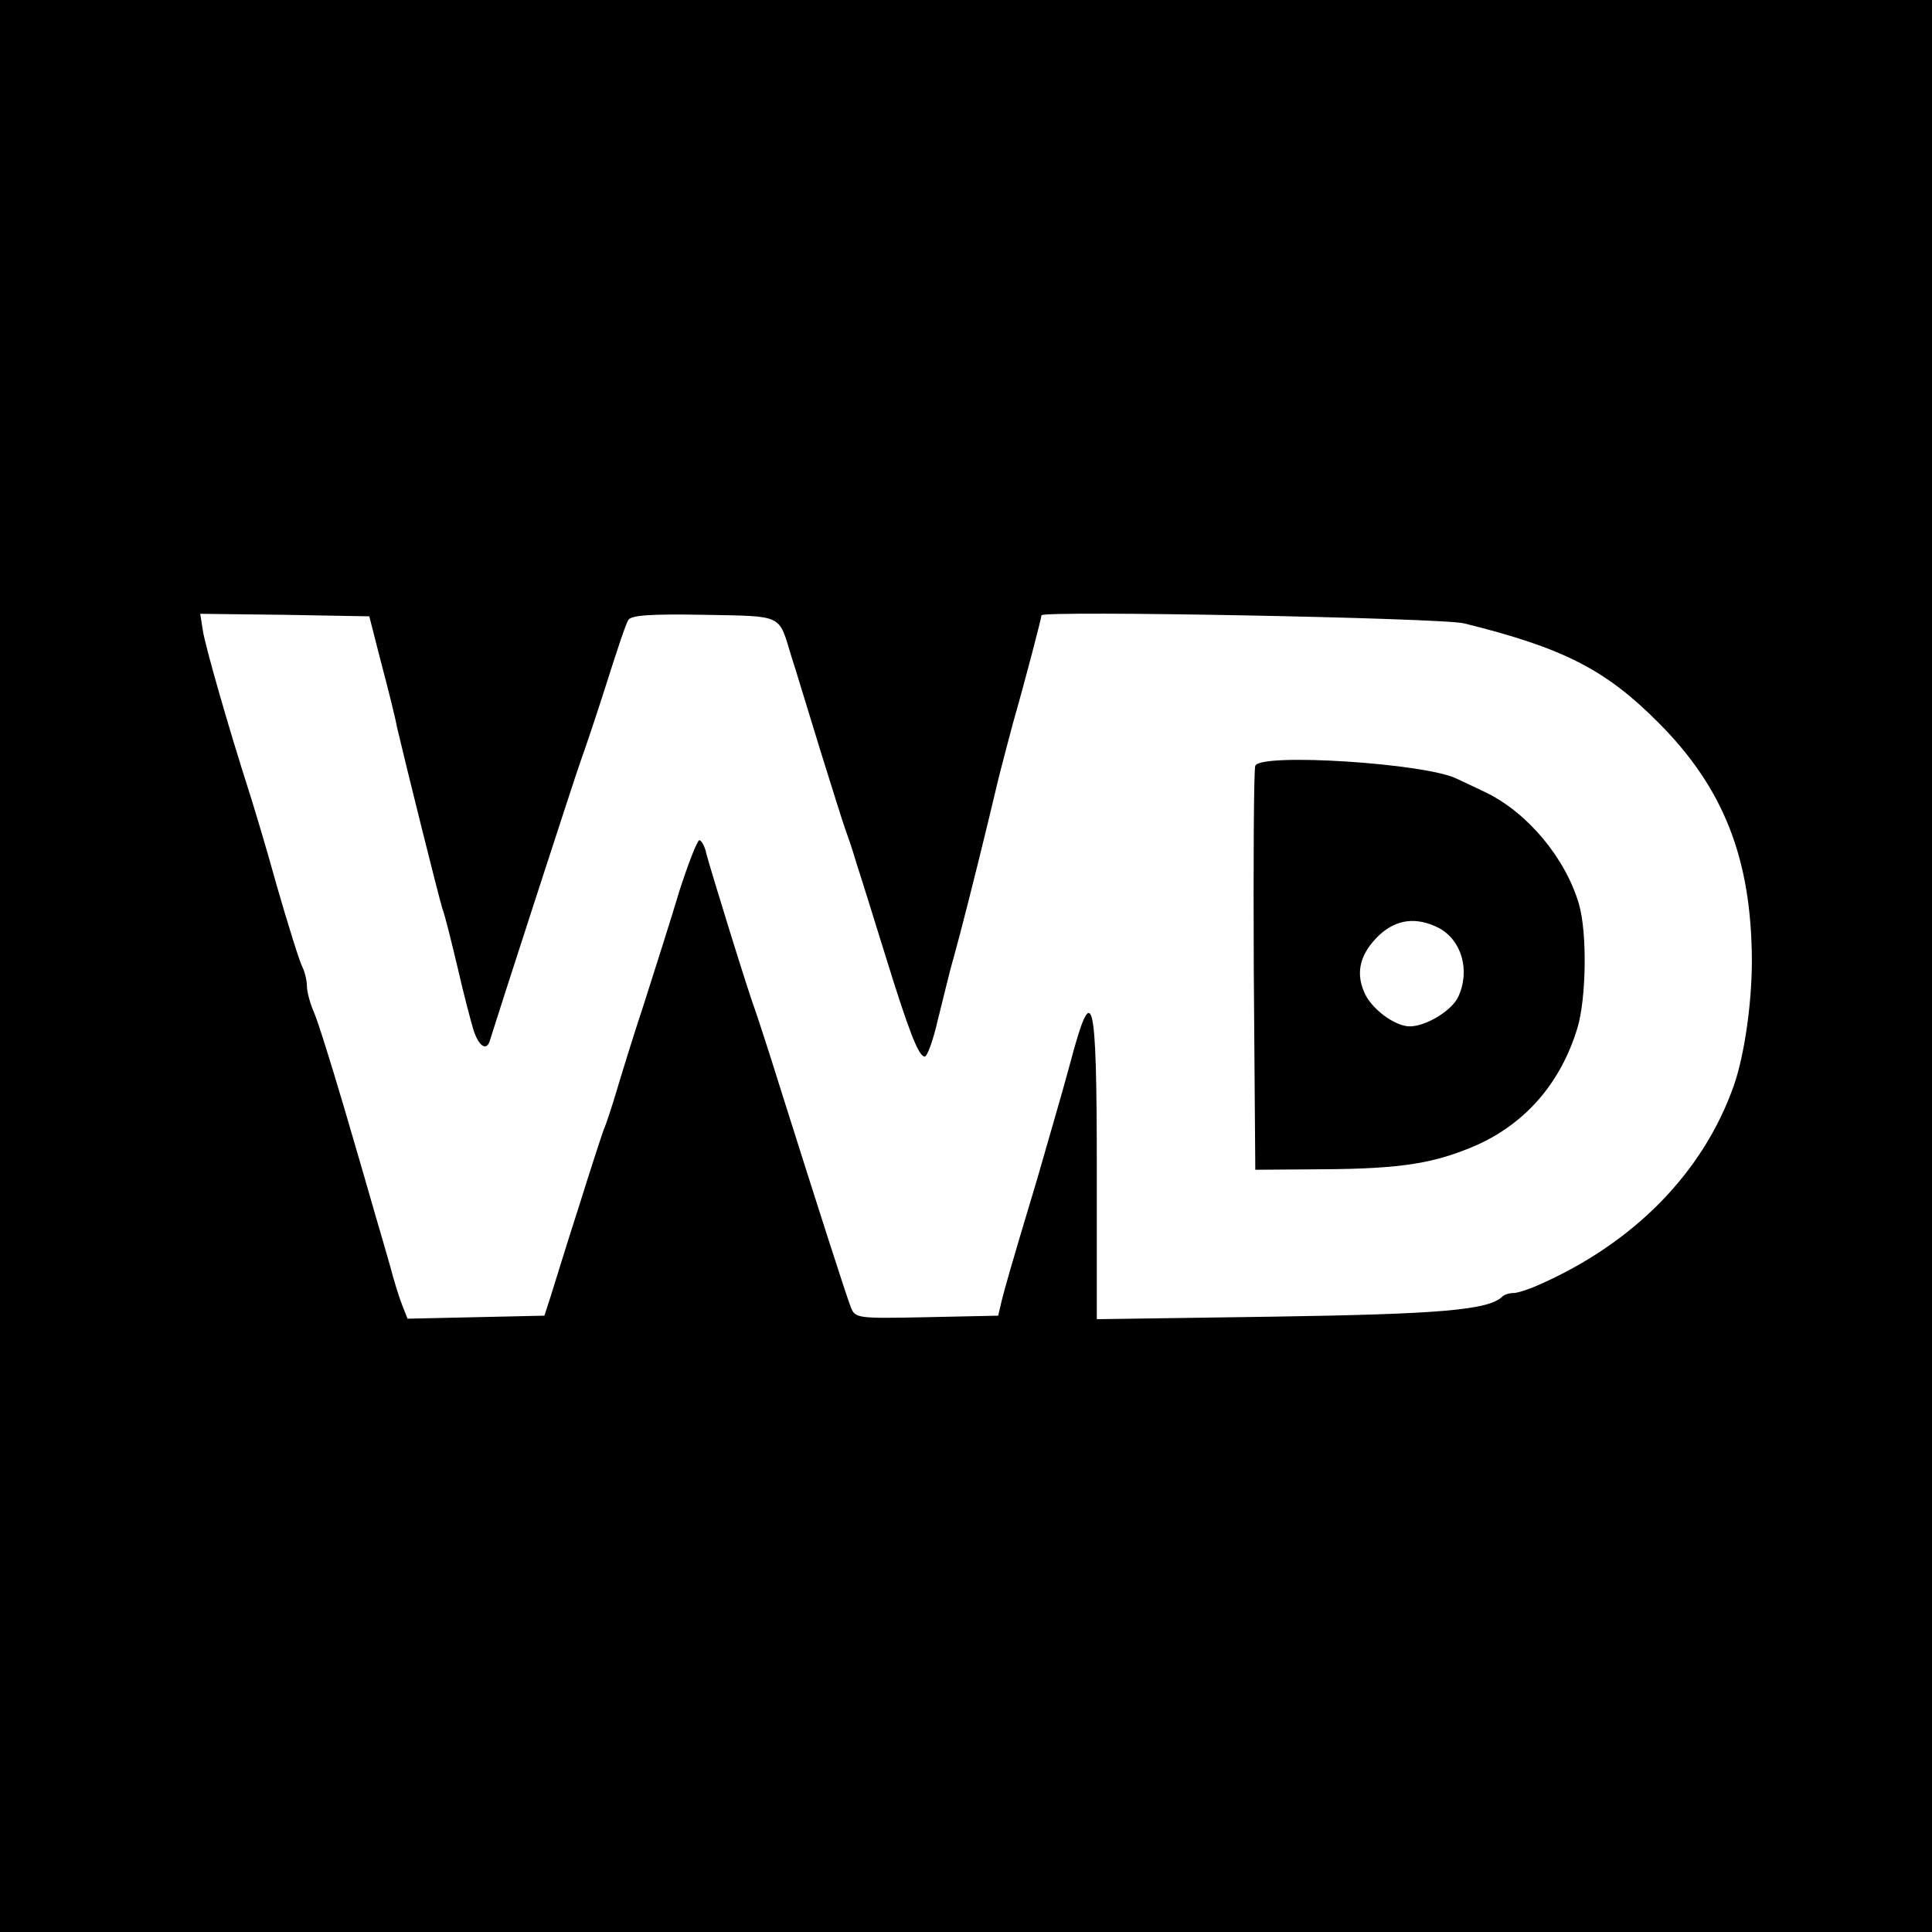
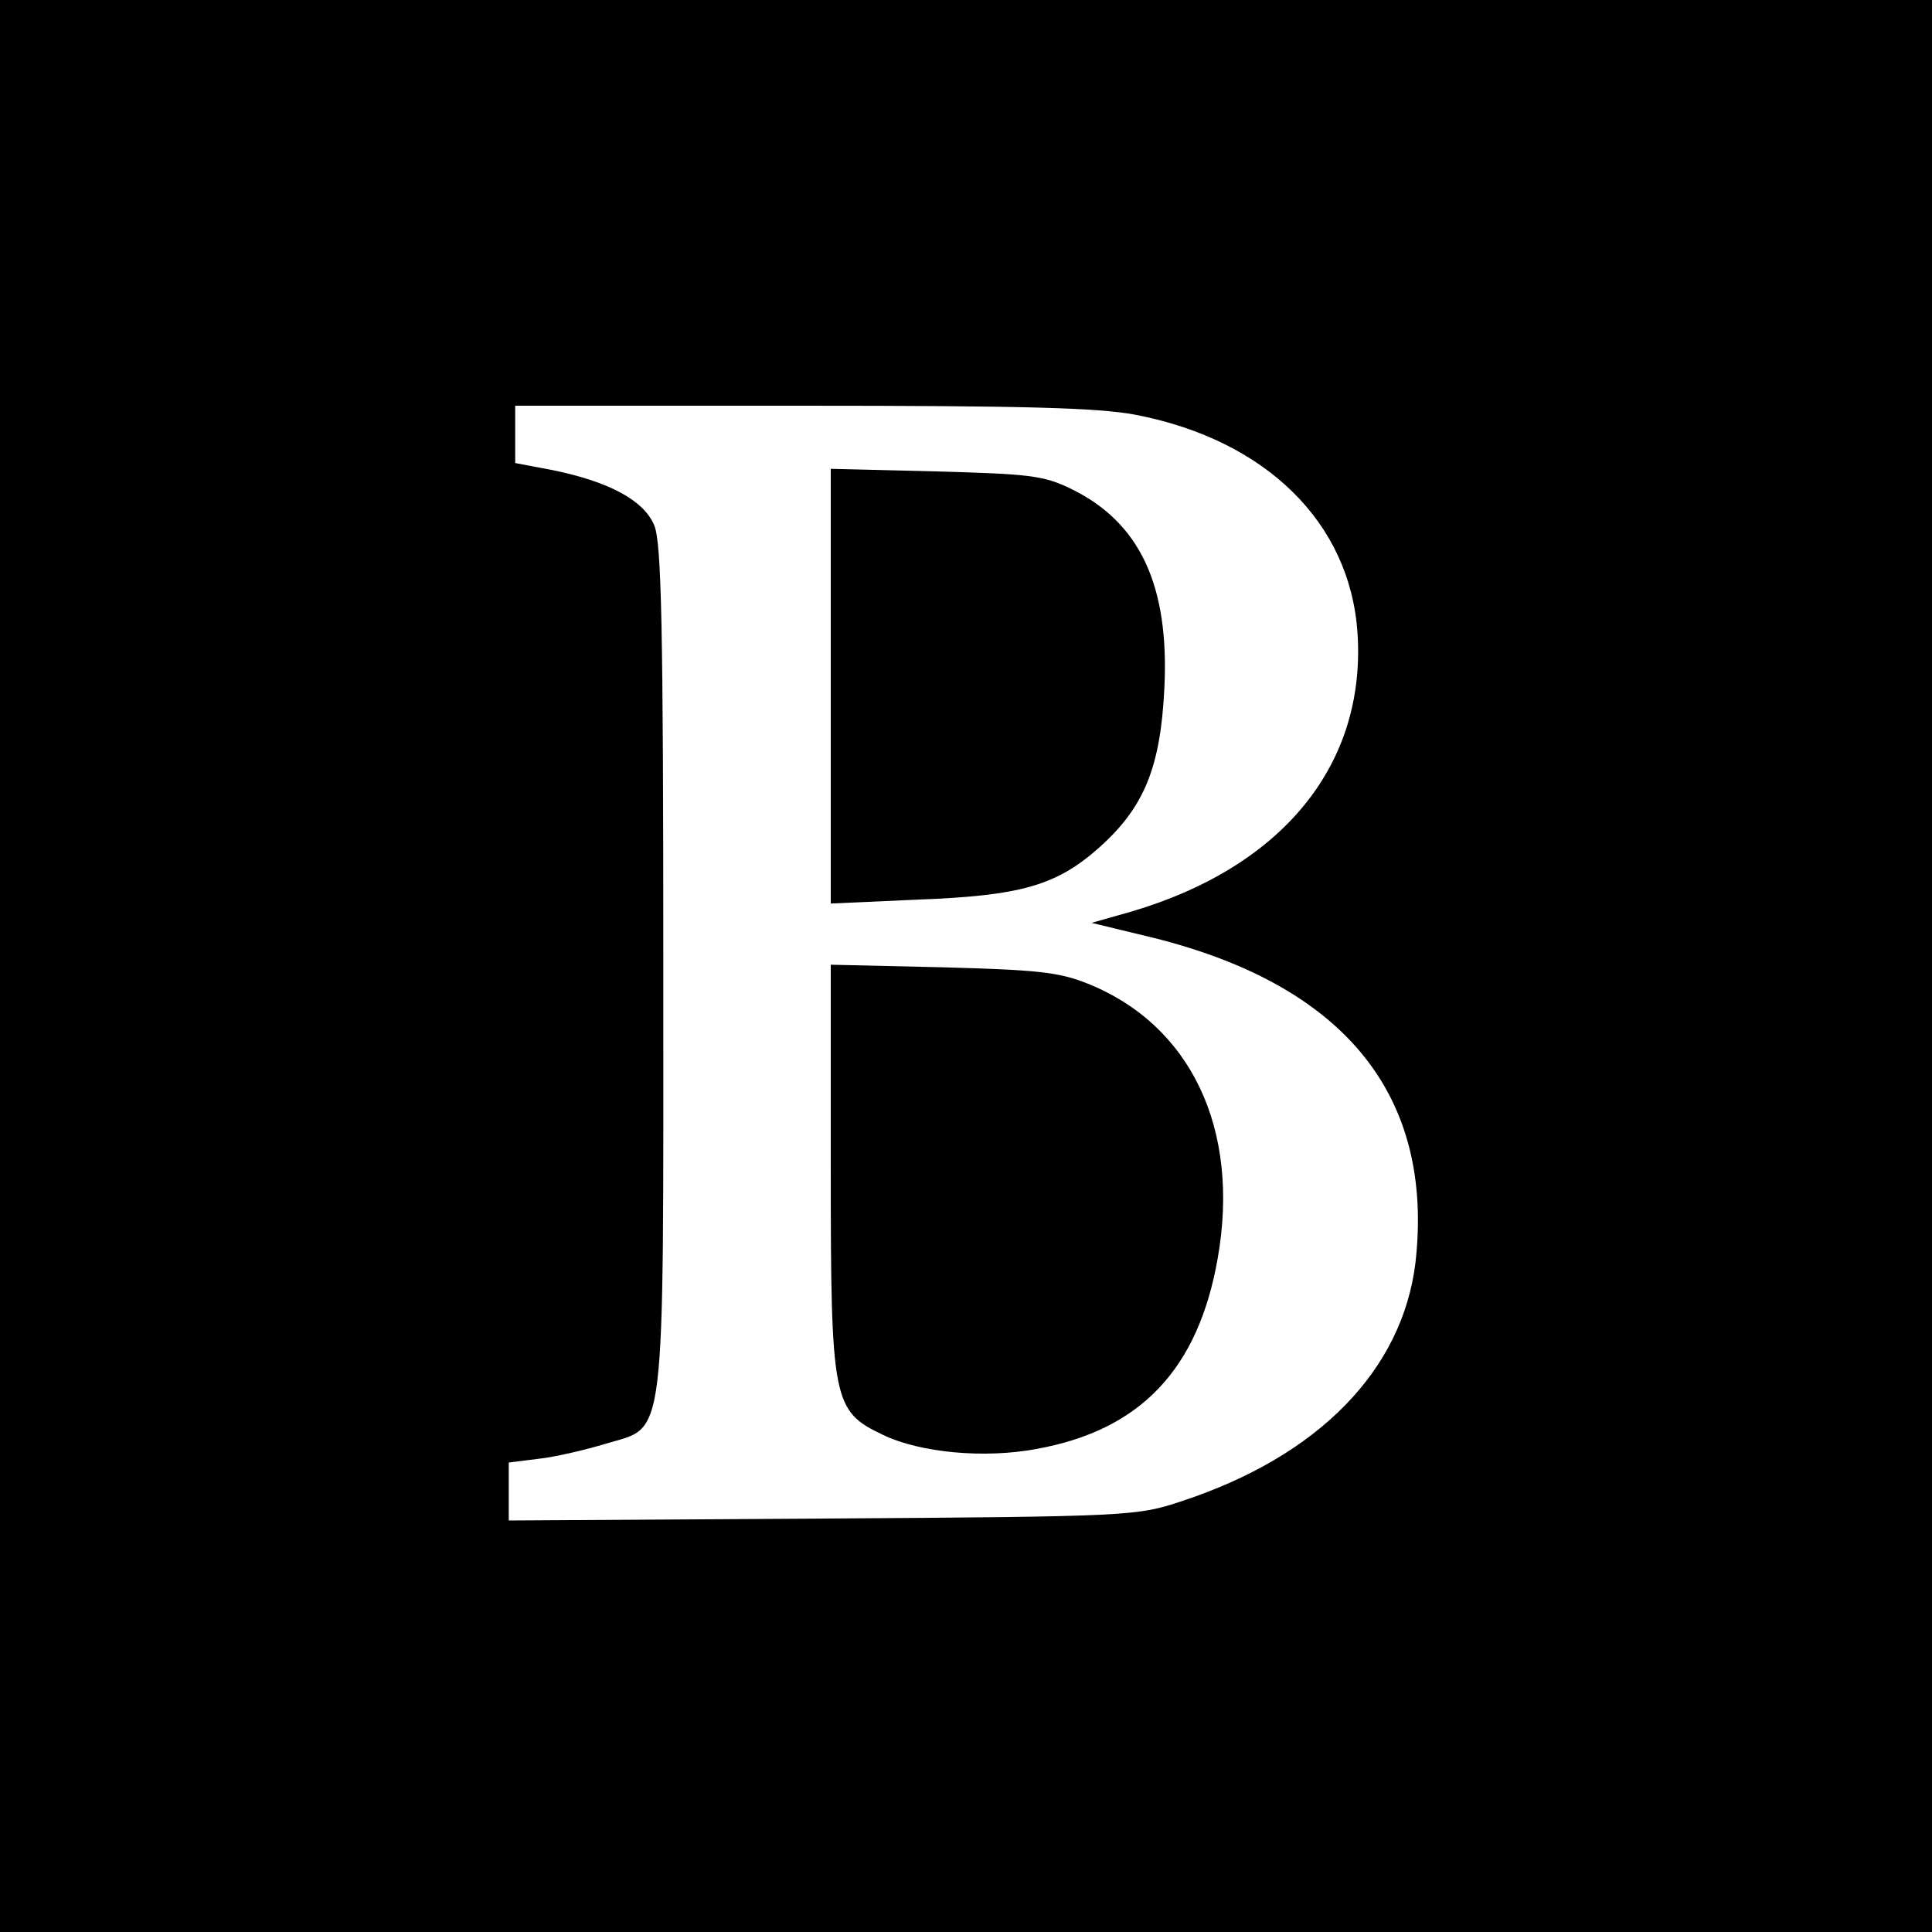
- <svg xmlns="http://www.w3.org/2000/svg" version="1.0" width="384pt" height="384pt" viewBox="0 0 384 384" preserveAspectRatio="xMidYMid meet">
-   <g transform="translate(0,384) scale(0.1,-0.1)" fill="#000000" stroke="none">
-     <path d="M0 1920 l0 -1920 1920 0 1920 0 0 1920 0 1920 -1920 0 -1920 0 0 -1920z m757 605 c13 -49 28 -108 32 -130 18 -77 81 -330 90 -360 6 -16 19 -70 31 -120 11 -49 26 -105 31 -122 11 -34 27 -43 33 -20 17 55 171 530 181 557 7 19 30 87 50 150 20 63 39 121 44 128 6 9 43 12 151 10 159 -3 147 2 173 -83 9 -27 34 -111 57 -185 23 -74 45 -144 49 -155 4 -11 15 -42 23 -70 9 -27 35 -111 58 -185 47 -152 66 -200 78 -200 5 0 17 33 26 73 10 39 23 95 31 122 14 50 43 164 71 280 8 33 18 76 23 95 5 19 16 62 25 95 23 80 56 207 56 212 0 10 797 -5 840 -16 198 -49 281 -92 385 -196 131 -131 186 -271 187 -474 0 -86 -15 -189 -36 -249 -61 -173 -199 -313 -388 -396 -20 -9 -42 -16 -50 -16 -8 0 -18 -3 -22 -7 -27 -27 -126 -35 -458 -40 l-348 -5 0 294 c0 356 -8 385 -54 211 -13 -49 -43 -151 -65 -228 -58 -193 -61 -206 -70 -240 l-7 -30 -142 -3 c-140 -3 -142 -2 -151 20 -9 23 -63 191 -141 438 -23 74 -46 144 -50 155 -12 31 -88 277 -96 308 -3 15 -10 27 -14 27 -4 0 -22 -46 -40 -102 -17 -57 -49 -157 -70 -223 -22 -66 -46 -145 -55 -175 -9 -30 -20 -64 -25 -75 -4 -11 -27 -81 -50 -155 -24 -74 -48 -153 -55 -175 l-13 -40 -136 -3 -136 -3 -11 28 c-6 15 -17 51 -24 78 -8 28 -21 73 -29 100 -8 28 -35 122 -61 210 -26 88 -53 175 -61 193 -8 18 -14 42 -14 52 0 11 -4 28 -9 38 -5 9 -28 82 -51 162 -22 80 -48 165 -56 190 -37 115 -87 288 -91 318 l-5 32 168 -2 168 -3 23 -90z" />
-     <path d="M2495 2318 c-3 -7 -4 -191 -3 -408 l3 -395 135 1 c157 1 222 12 305 48 98 44 167 124 200 232 18 59 20 191 3 248 -27 91 -102 181 -185 221 -21 10 -46 22 -57 27 -61 31 -391 52 -401 26z m364 -322 c46 -24 64 -85 39 -138 -13 -27 -64 -58 -96 -58 -30 0 -78 36 -91 69 -17 40 -7 77 31 113 34 31 73 36 117 14z" />
+ <svg xmlns="http://www.w3.org/2000/svg" version="1.0" width="300pt" height="300pt" viewBox="0 0 300 300" preserveAspectRatio="xMidYMid meet">
+   <g transform="translate(0,300) scale(0.1,-0.1)" fill="#000000" stroke="none">
+     <path d="M0 1500 l0 -1500 1500 0 1500 0 0 1500 0 1500 -1500 0 -1500 0 0 -1500z m1763 856 c203 -39 334 -168 345 -340 13 -204 -117 -363 -353 -432 l-60 -17 95 -23 c298 -74 437 -245 408 -504 -20 -167 -150 -301 -363 -371 -69 -23 -79 -24 -557 -27 l-488 -3 0 45 0 45 48 6 c26 3 72 14 102 23 95 29 90 -16 90 740 0 534 -3 659 -14 686 -16 39 -70 68 -158 86 l-58 11 0 45 0 44 444 0 c344 0 461 -3 519 -14z" />
+     <path d="M1290 1935 l0 -338 133 6 c163 6 218 22 285 82 69 62 94 124 100 246 8 160 -38 258 -145 310 -43 21 -66 23 -210 27 l-163 4 0 -337z" />
+     <path d="M1290 1188 c0 -364 3 -379 81 -416 58 -28 158 -37 238 -22 162 29 252 124 282 297 35 200 -42 362 -203 426 -45 18 -80 21 -225 25 l-173 4 0 -314z" />
  </g>
</svg>
